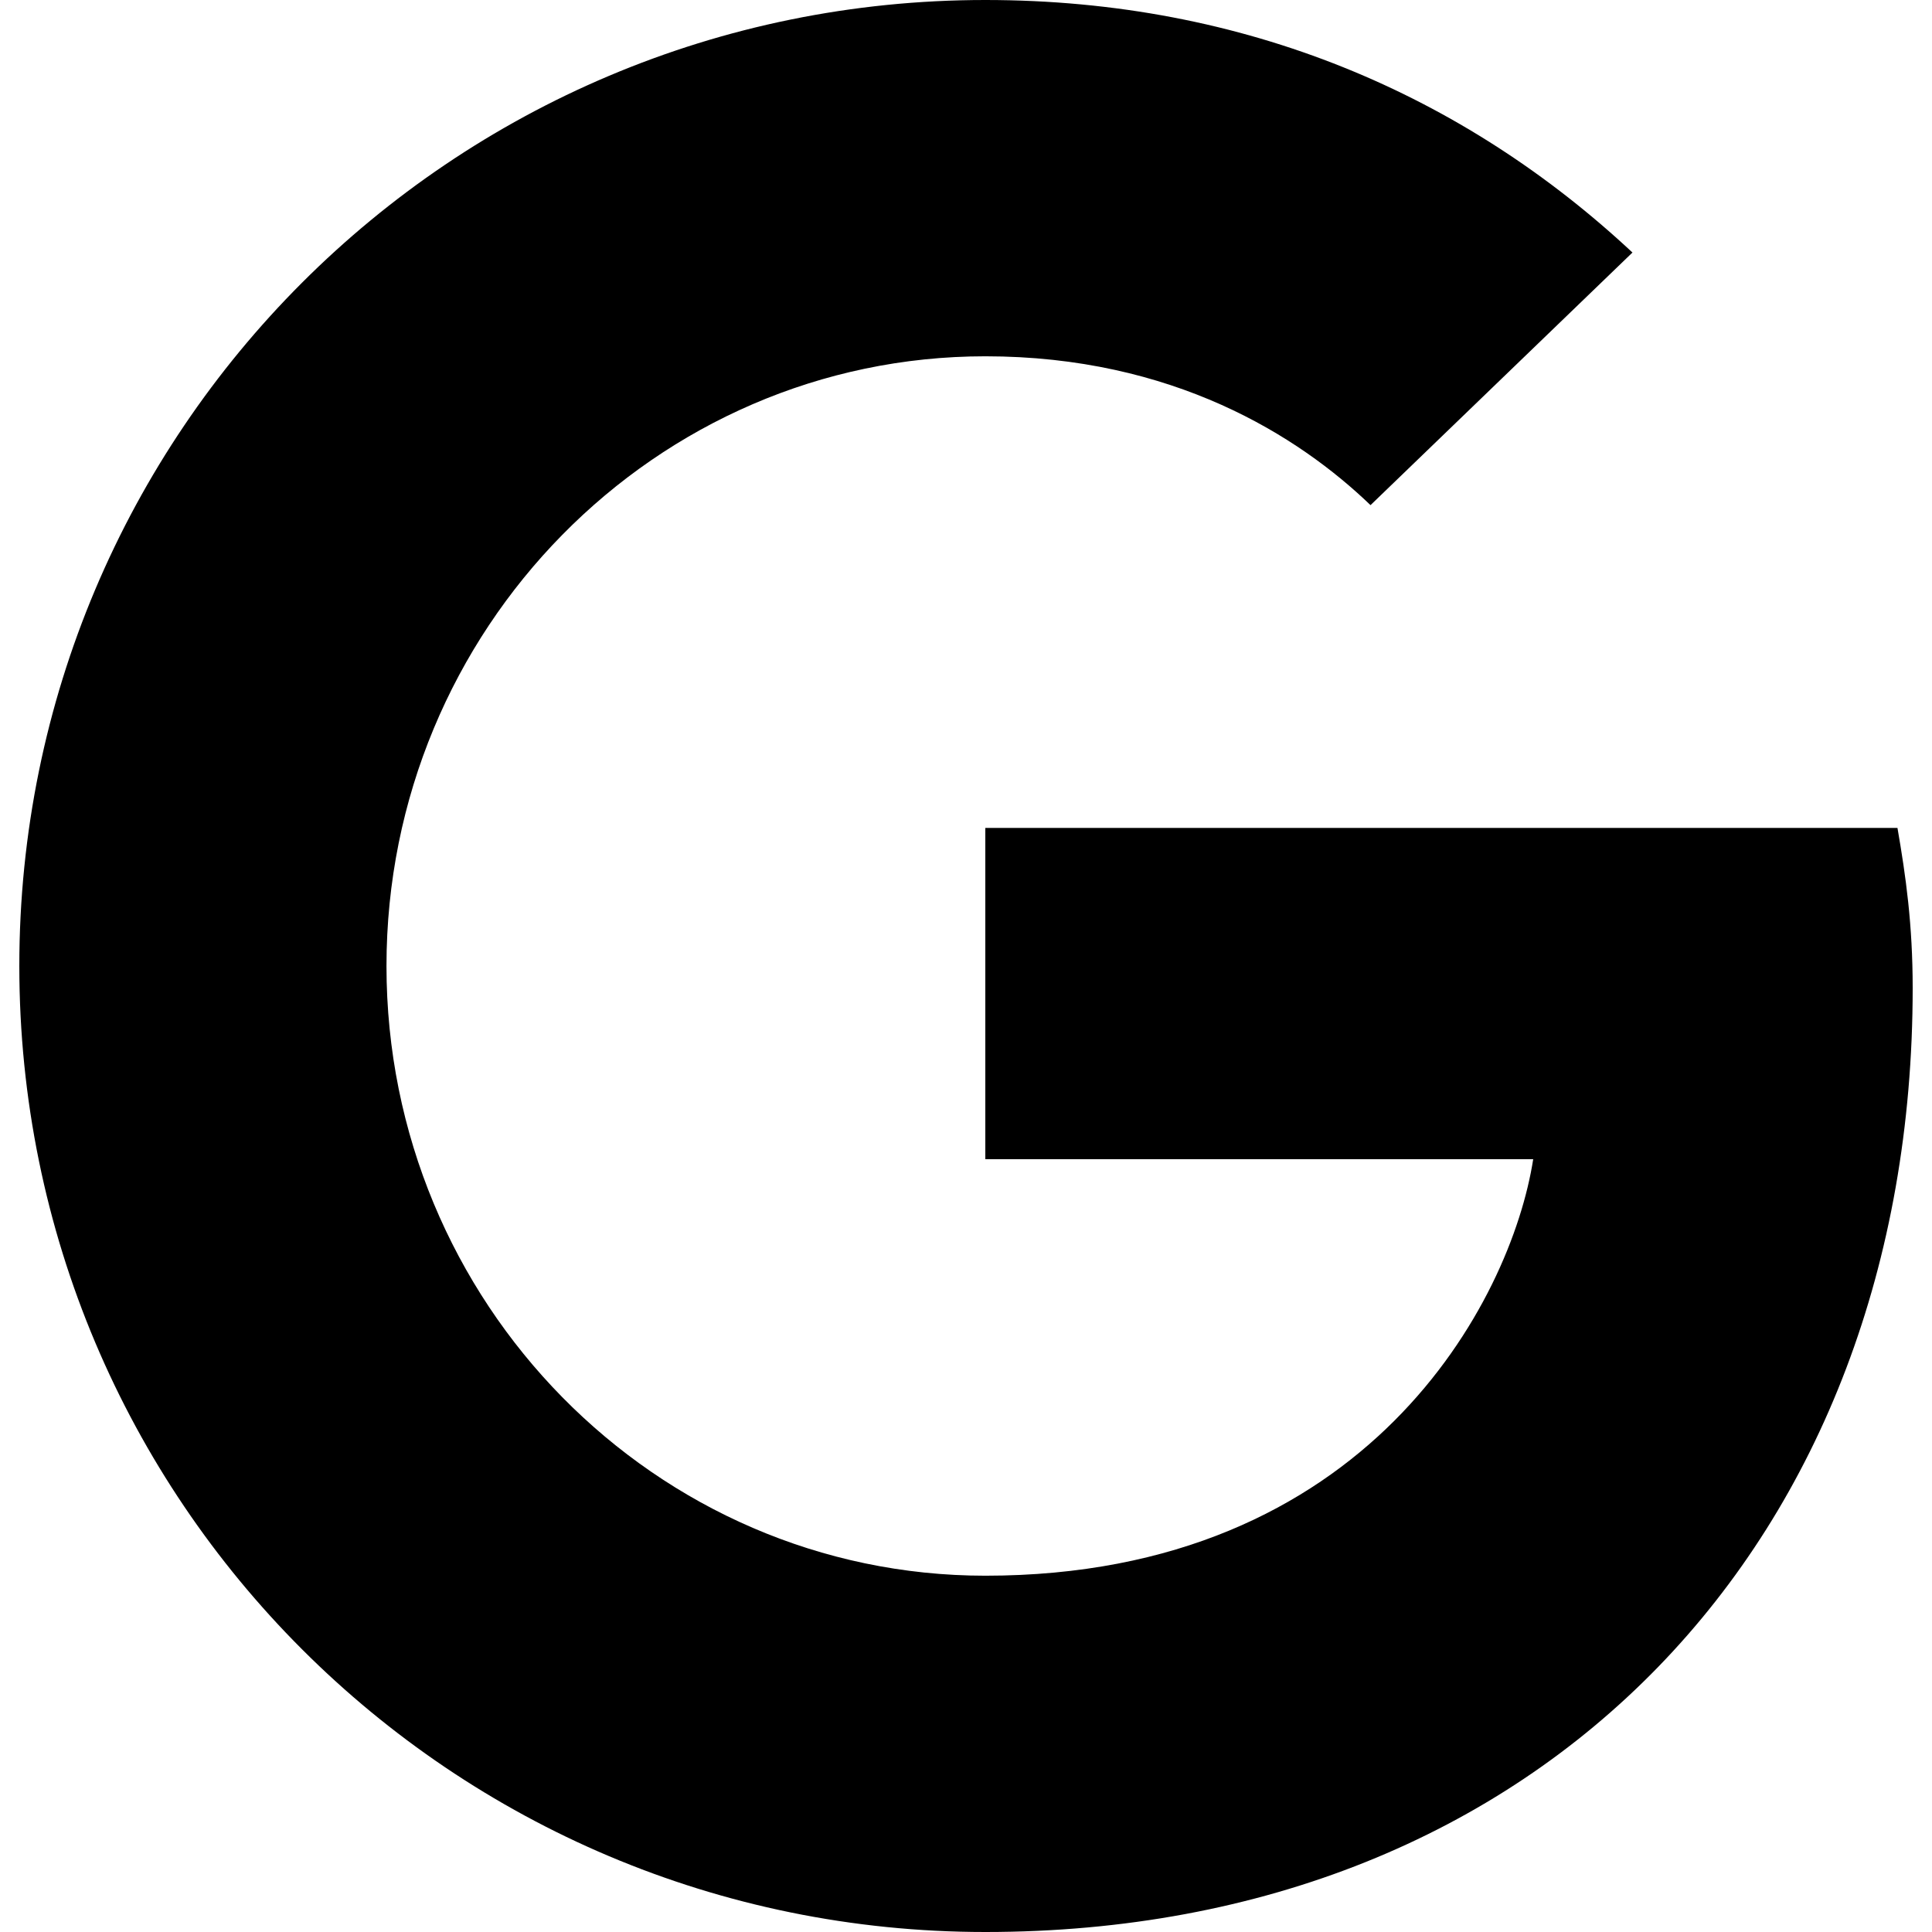
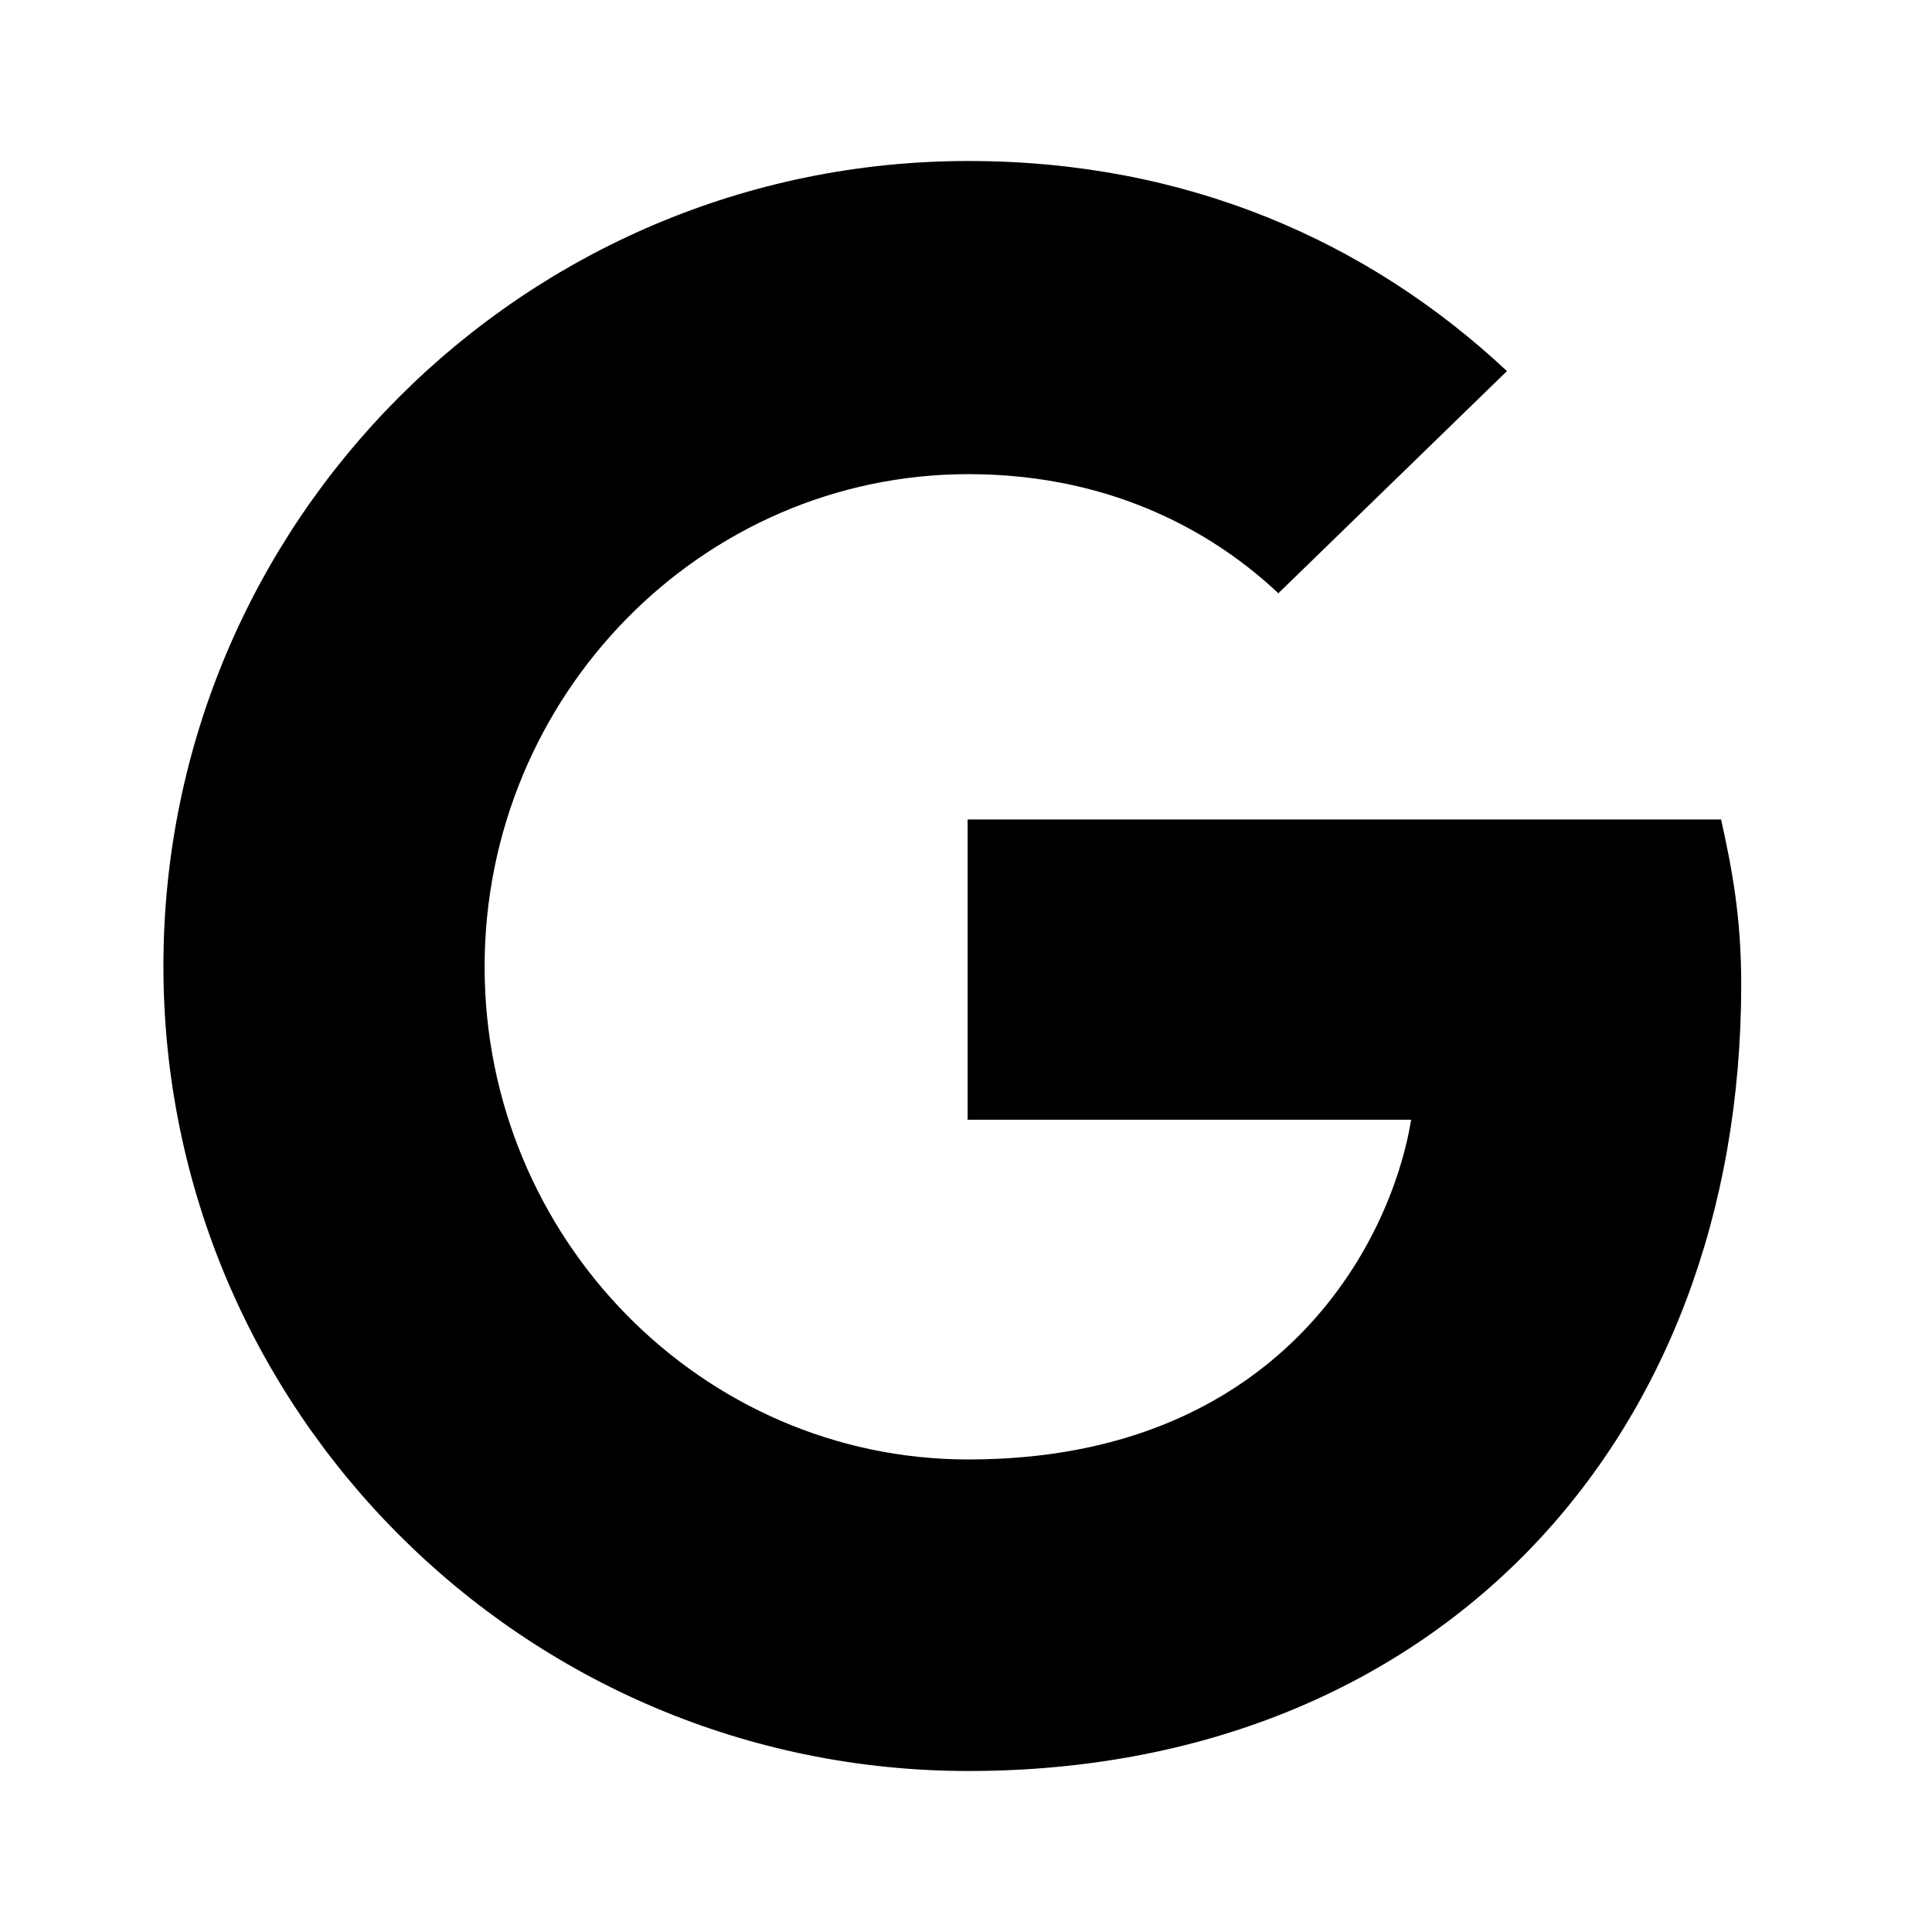
<svg xmlns="http://www.w3.org/2000/svg" aria-labelledby="simpleicons-google-icon" role="img" viewBox="0 0 24 24">
-   <path d="M12.24 10.285V14.4h6.806c-.275 1.765-2.056 5.174-6.806 5.174-4.095 0-7.439-3.389-7.439-7.574s3.345-7.574 7.439-7.574c2.33 0 3.891.989 4.785 1.849l3.254-3.138C18.189 1.186 15.479 0 12.24 0c-6.635 0-12 5.365-12 12s5.365 12 12 12c6.926 0 11.52-4.869 11.52-11.726 0-.788-.085-1.39-.189-1.989H12.24z" />
+   <path d="M12.02,10.18v3.72v0.01h5.51c-0.26,1.57-1.67,4.22-5.5,4.22c-3.31,0-6.01-2.75-6.01-6.12s2.7-6.12,6.01-6.12 c1.87,0,3.13,0.8,3.85,1.48l2.84-2.76C16.99,2.99,14.73,2,12.03,2c-5.52,0-10,4.48-10,10s4.48,10,10,10c5.77,0,9.6-4.06,9.6-9.77 c0-0.83-0.11-1.42-0.25-2.05H12.02z" />
</svg>
